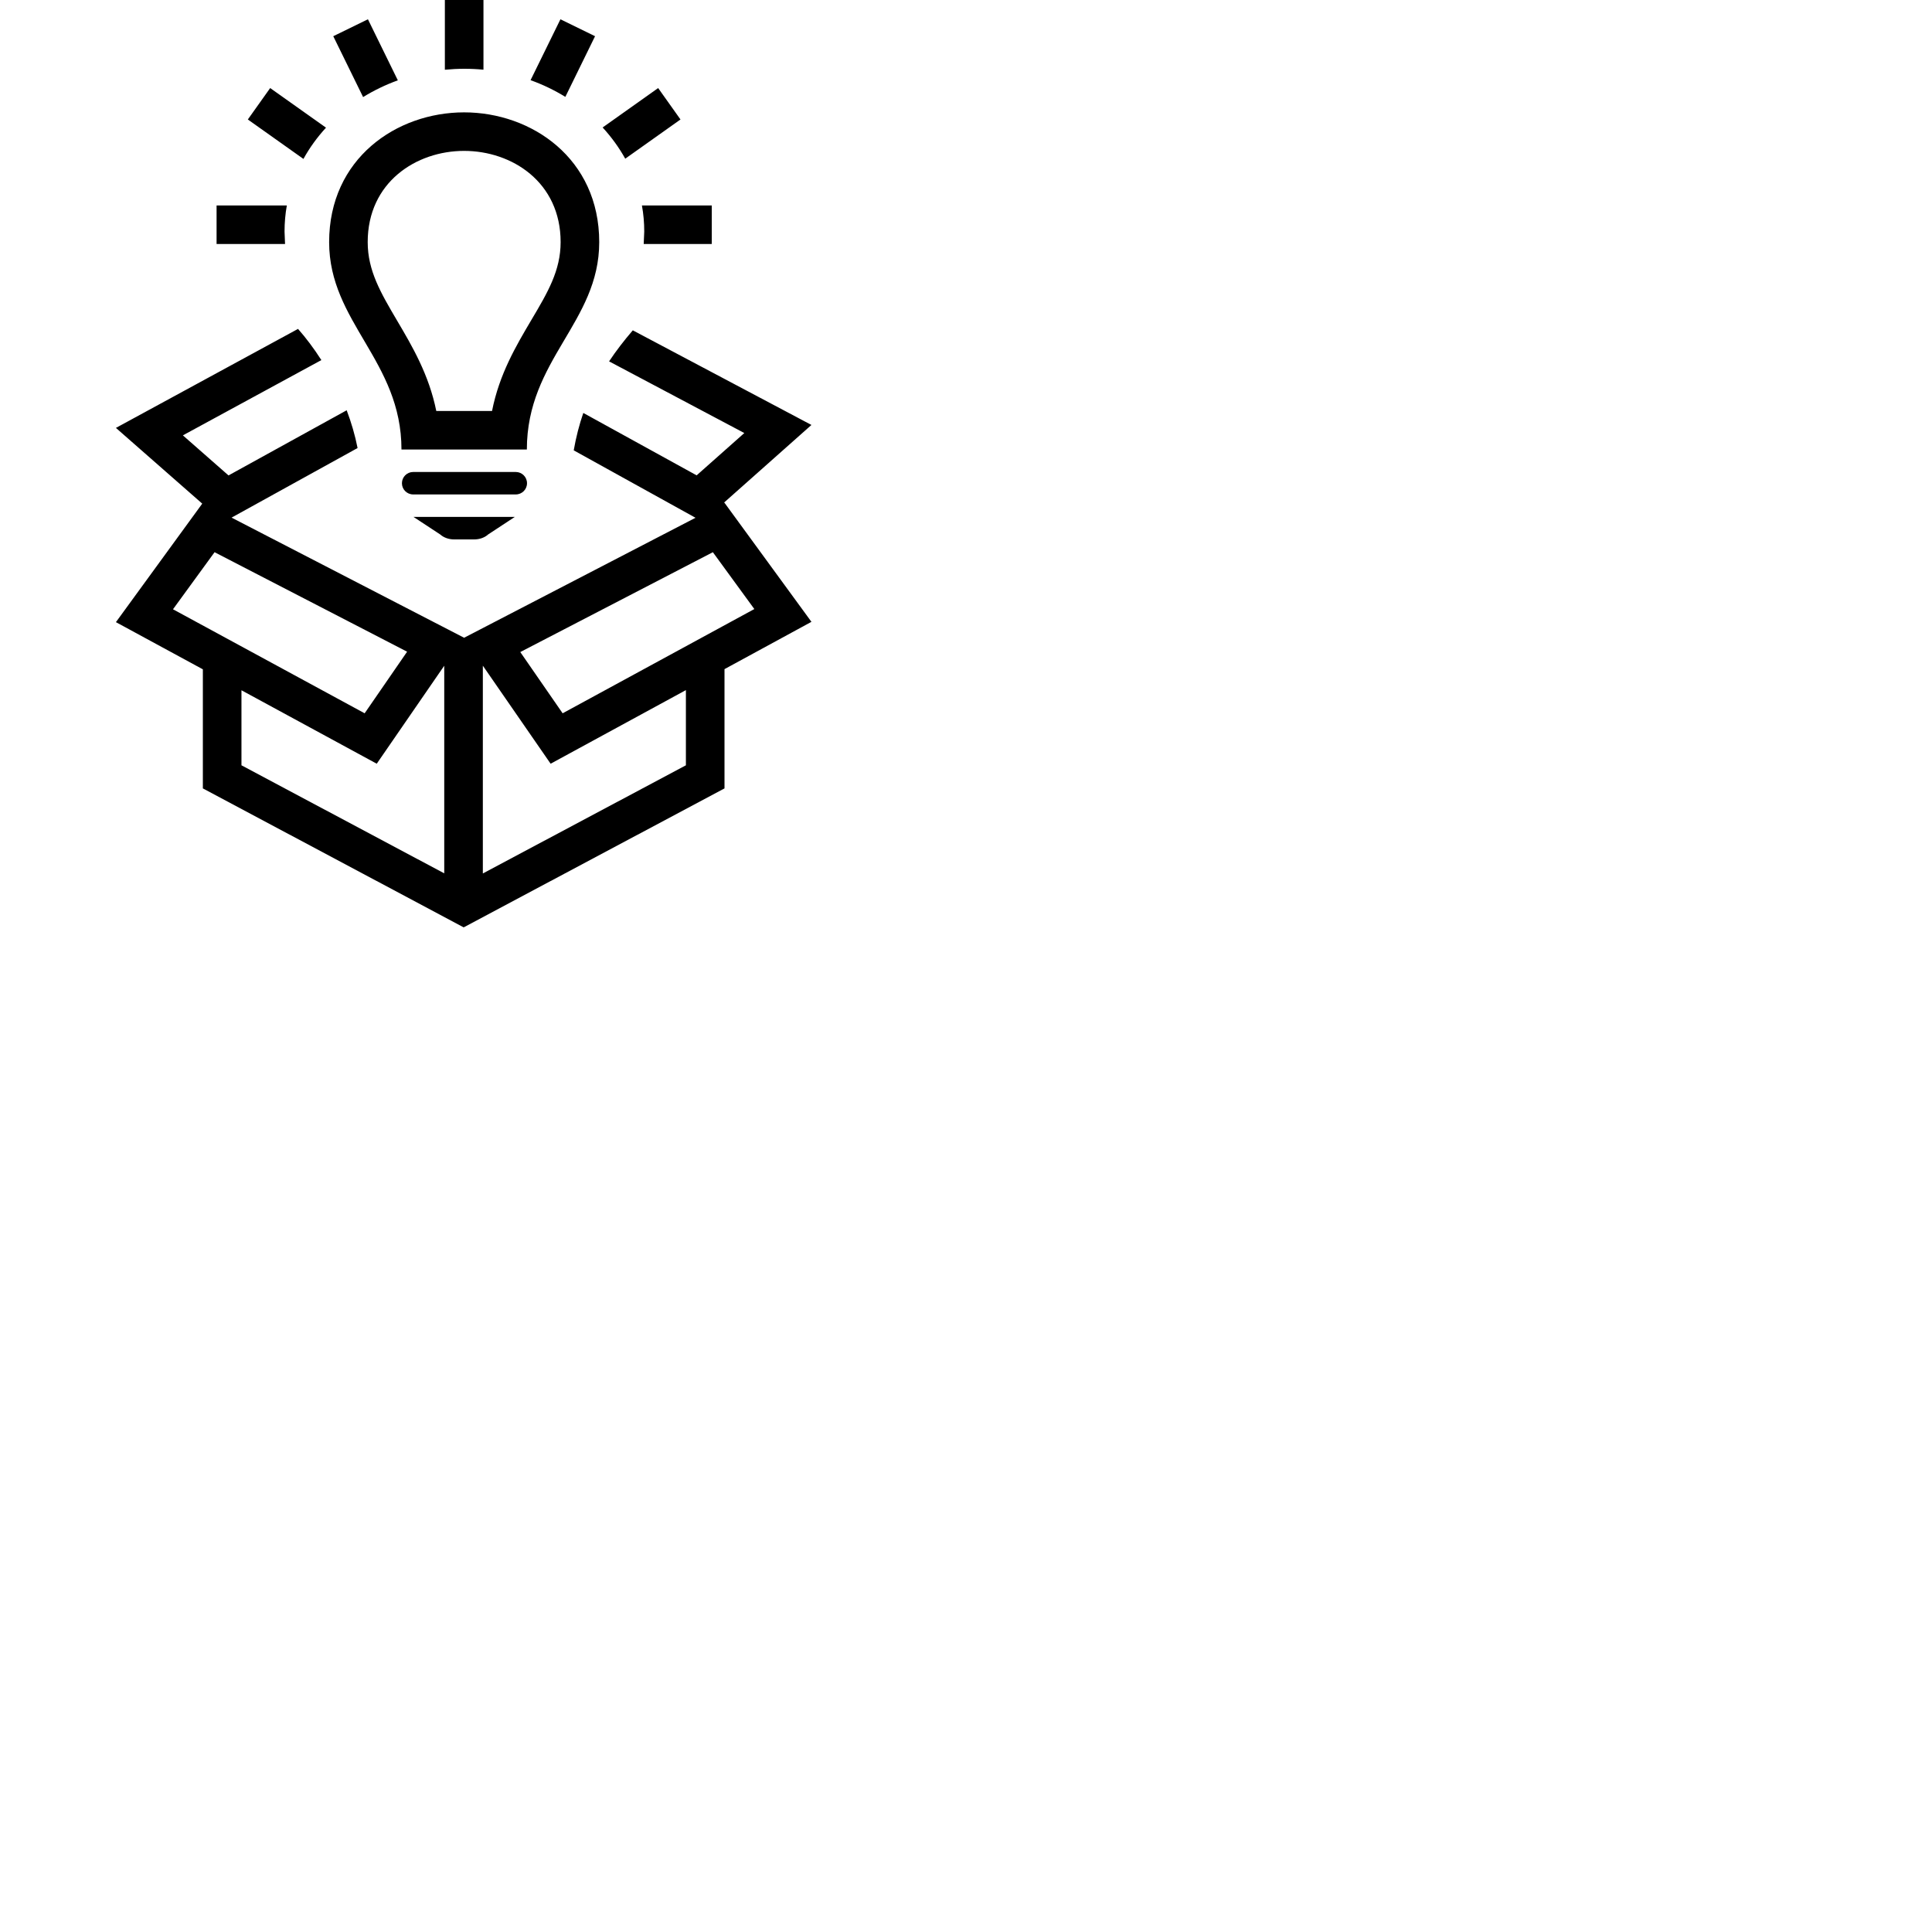
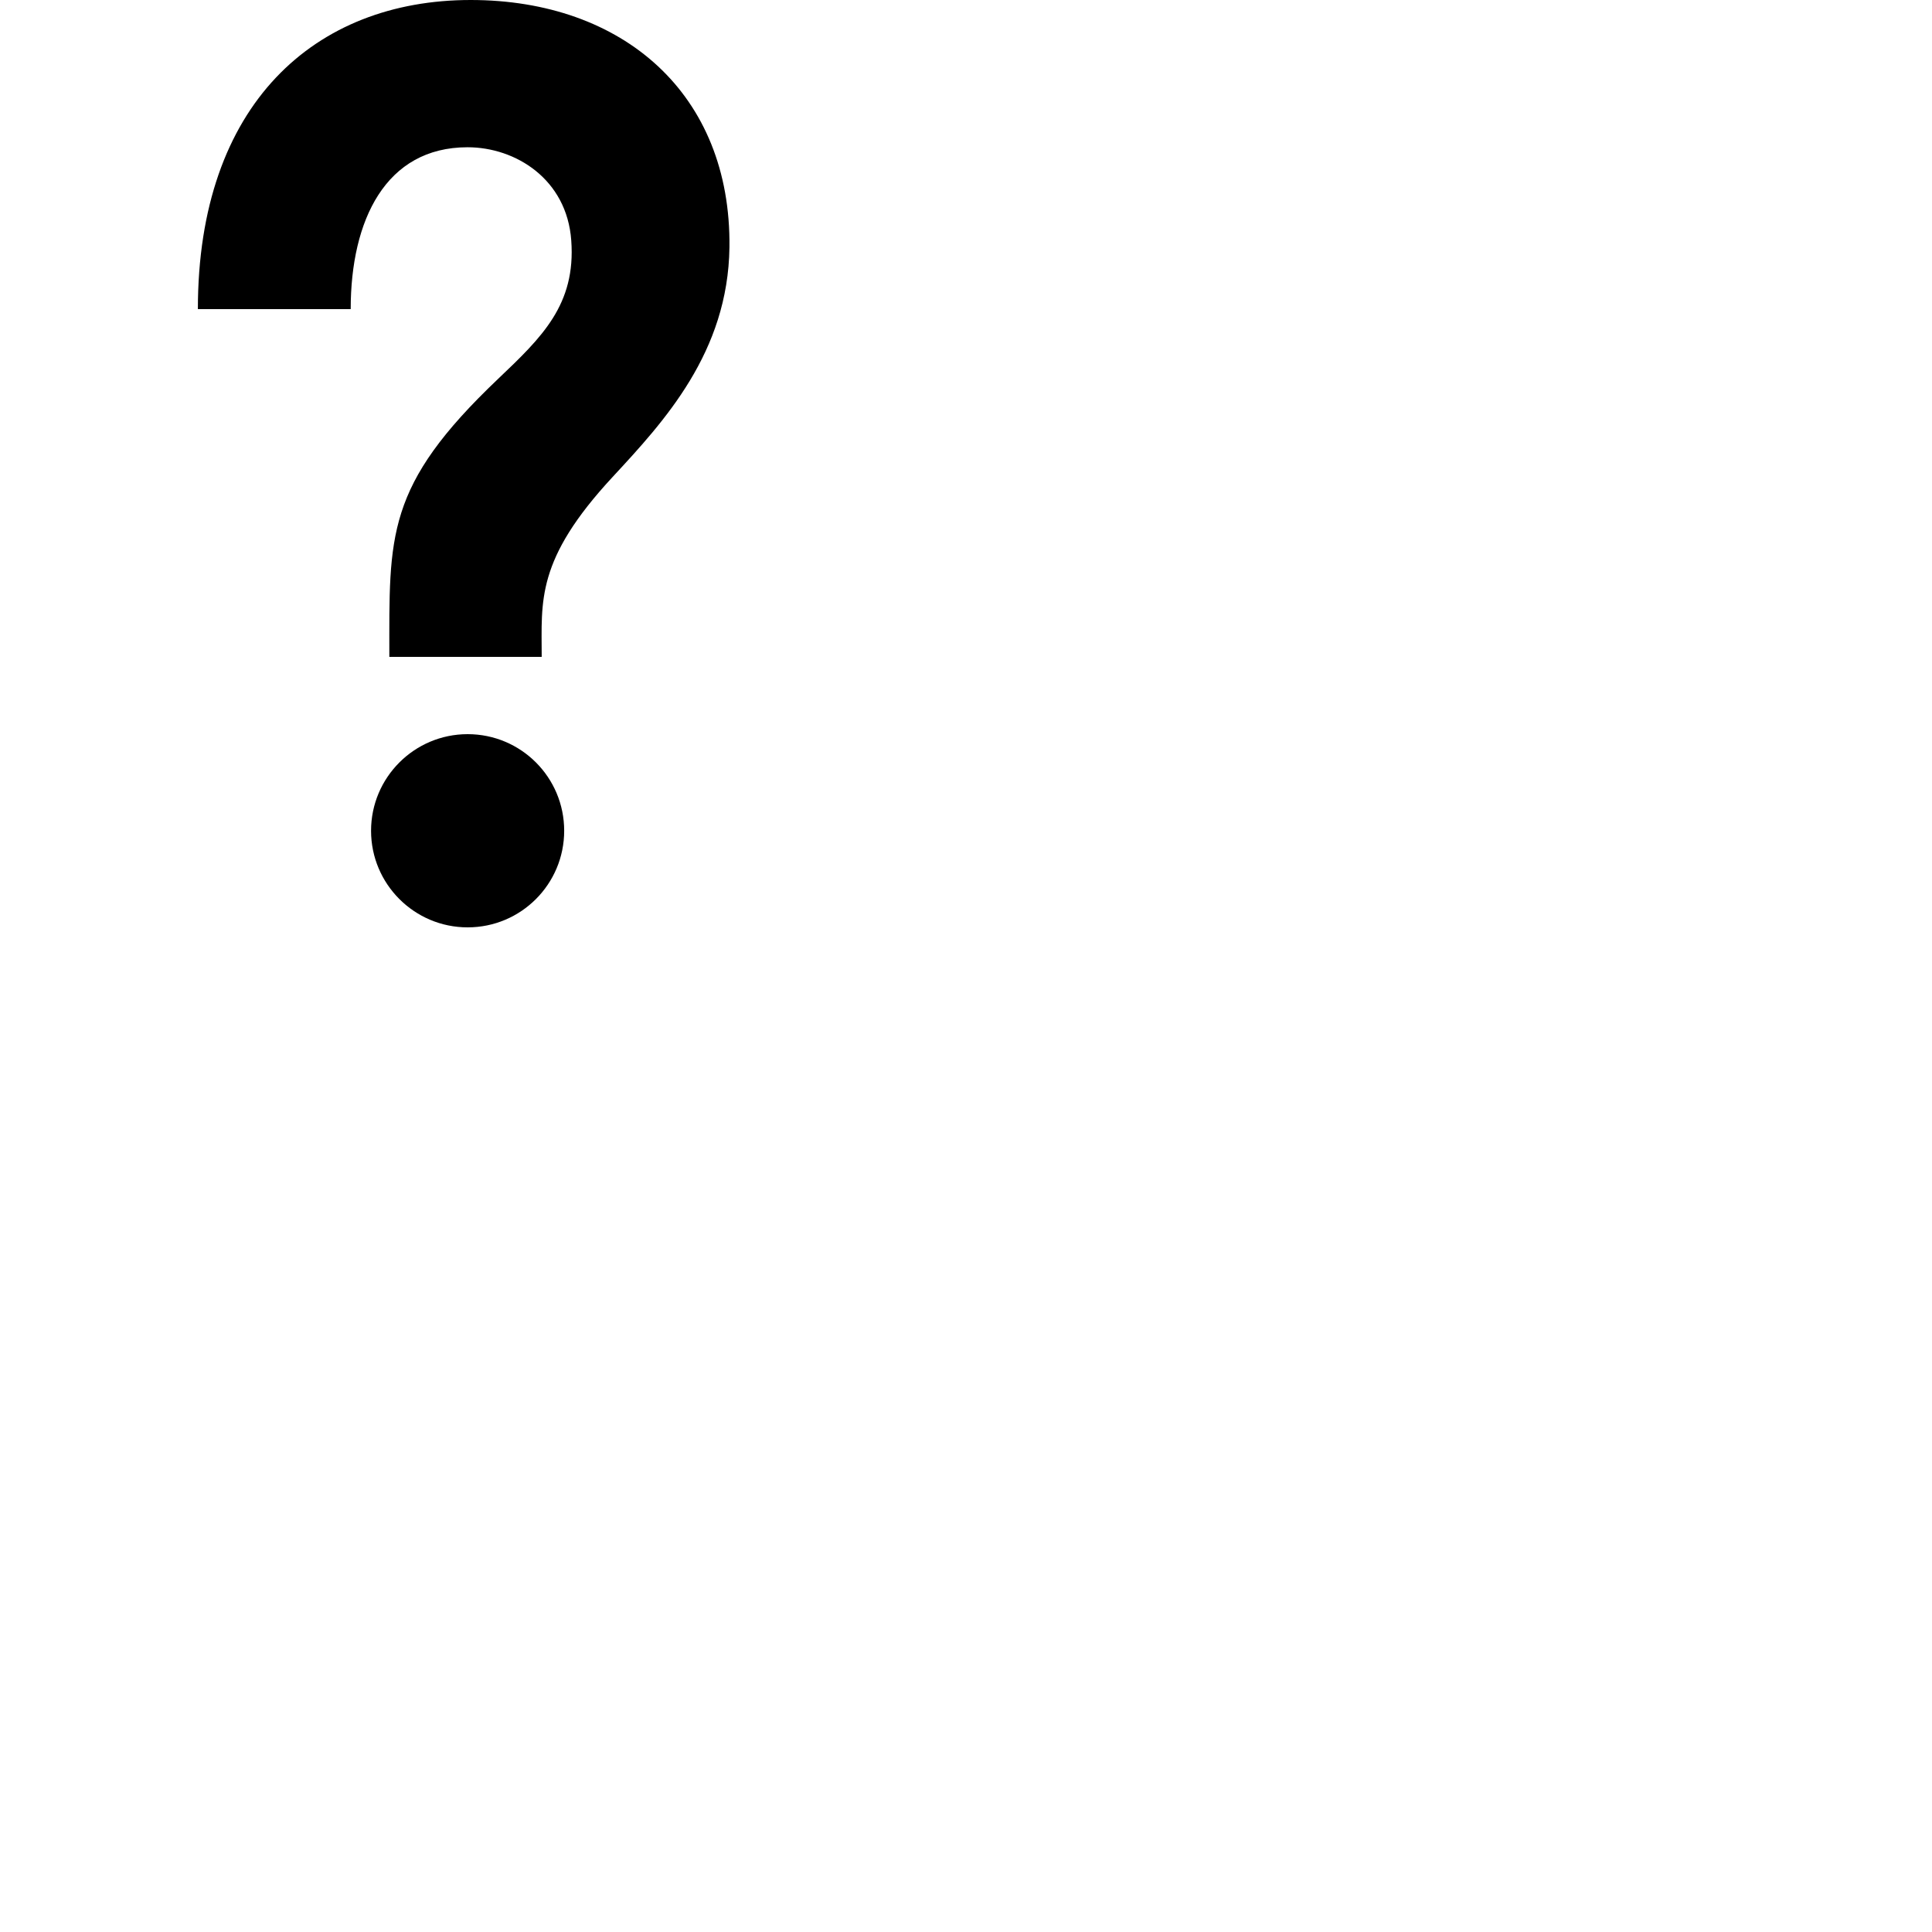
- <svg xmlns="http://www.w3.org/2000/svg" width="60" height="60" viewBox="0,0,50,50" fill-rule="evenodd" clip-rule="evenodd">
-   <path d="M5.25 17.322l-2.25-1.221 2.234-3.067-2.234-1.96 4.713-2.562c.204.231.41.504.604.807l-3.584 1.948 1.181 1.037 3.058-1.686c.119.314.216.641.282.977l-3.261 1.801 6.018 3.109 5.989-3.105-3.152-1.745c.061-.347.144-.667.248-.968l2.933 1.615 1.234-1.095-3.5-1.855c.183-.275.388-.54.614-.803l4.623 2.449-2.261 2.008.011.006 2.25 3.081-2.25 1.224v3.087l-6.75 3.596-6.75-3.596v-3.082zm7.246-.094v5.377l5.255-2.799v-1.946l-3.501 1.905-1.754-2.537zm-6.247.636v1.942l5.248 2.796v-5.373l-1.747 2.536-3.501-1.901zm-1.772-2.096l4.96 2.692 1.099-1.594-4.983-2.575-1.076 1.477zm8.988 1.107l1.096 1.585 4.961-2.698-1.073-1.471-4.984 2.584zm-1.192-2.915h-.521c-.136 0-.268-.046-.358-.127l-.692-.455h2.621l-.692.455c-.089.081-.221.127-.358.127zm1.075-1.164h-2.655c-.161 0-.291-.129-.291-.29 0-.161.13-.291.291-.291h2.655c.161 0 .291.13.291.291 0 .161-.13.29-.291.29zm.287-1.163h-3.245c0-2.297-1.872-3.291-1.872-5.367 0-2.166 1.746-3.358 3.493-3.358 1.748 0 3.497 1.194 3.497 3.358 0 2.076-1.872 3.038-1.873 5.367zm-.901-.997c.188-.954.624-1.689 1.018-2.356.424-.714.757-1.279.757-2.014 0-1.55-1.257-2.361-2.498-2.361-1.239 0-2.495.811-2.495 2.361 0 .739.337 1.312.763 2.035.392.664.822 1.396 1.012 2.335h1.443zm-5.357-4.321h-1.772v-.997h1.818c-.039.219-.059.445-.059.674l.013.323zm11.043 0h-1.761l.014-.323c0-.229-.02-.455-.06-.674h1.807v.997zm-9.983-3.011c-.227.247-.424.518-.584.809l-1.439-1.021.578-.813 1.445 1.025zm7.159-.005l1.437-1.02.578.813-1.43 1.015c-.161-.29-.358-.561-.585-.808zm-5.3-1.22c-.318.115-.619.261-.899.433l-.772-1.575.897-.438.774 1.58zm3.435-.004l.773-1.576.896.438-.769 1.57c-.28-.172-.581-.318-.9-.432zm-1.219-.271c-.162-.016-.327-.024-.494-.024-.17 0-.339.009-.505.025v-1.805h.999v1.804z" />
+ <svg xmlns="http://www.w3.org/2000/svg" width="60" height="60" viewBox="0 0 50 50">
+   <path d="M14.601 21.5c0 1.38-1.116 2.5-2.499 2.5-1.378 0-2.499-1.12-2.499-2.5s1.121-2.5 2.499-2.5c1.383 0 2.499 1.119 2.499 2.5zm-2.42-21.5c-4.029 0-7.06 2.693-7.06 8h3.955c0-2.304.906-4.189 3.024-4.189 1.247 0 2.57.828 2.684 2.411.123 1.666-.767 2.511-1.892 3.582-2.924 2.78-2.816 4.049-2.816 7.196h3.943c0-1.452-.157-2.508 1.838-4.659 1.331-1.436 2.986-3.222 3.021-5.943.047-3.963-2.751-6.398-6.697-6.398z" />
</svg>
